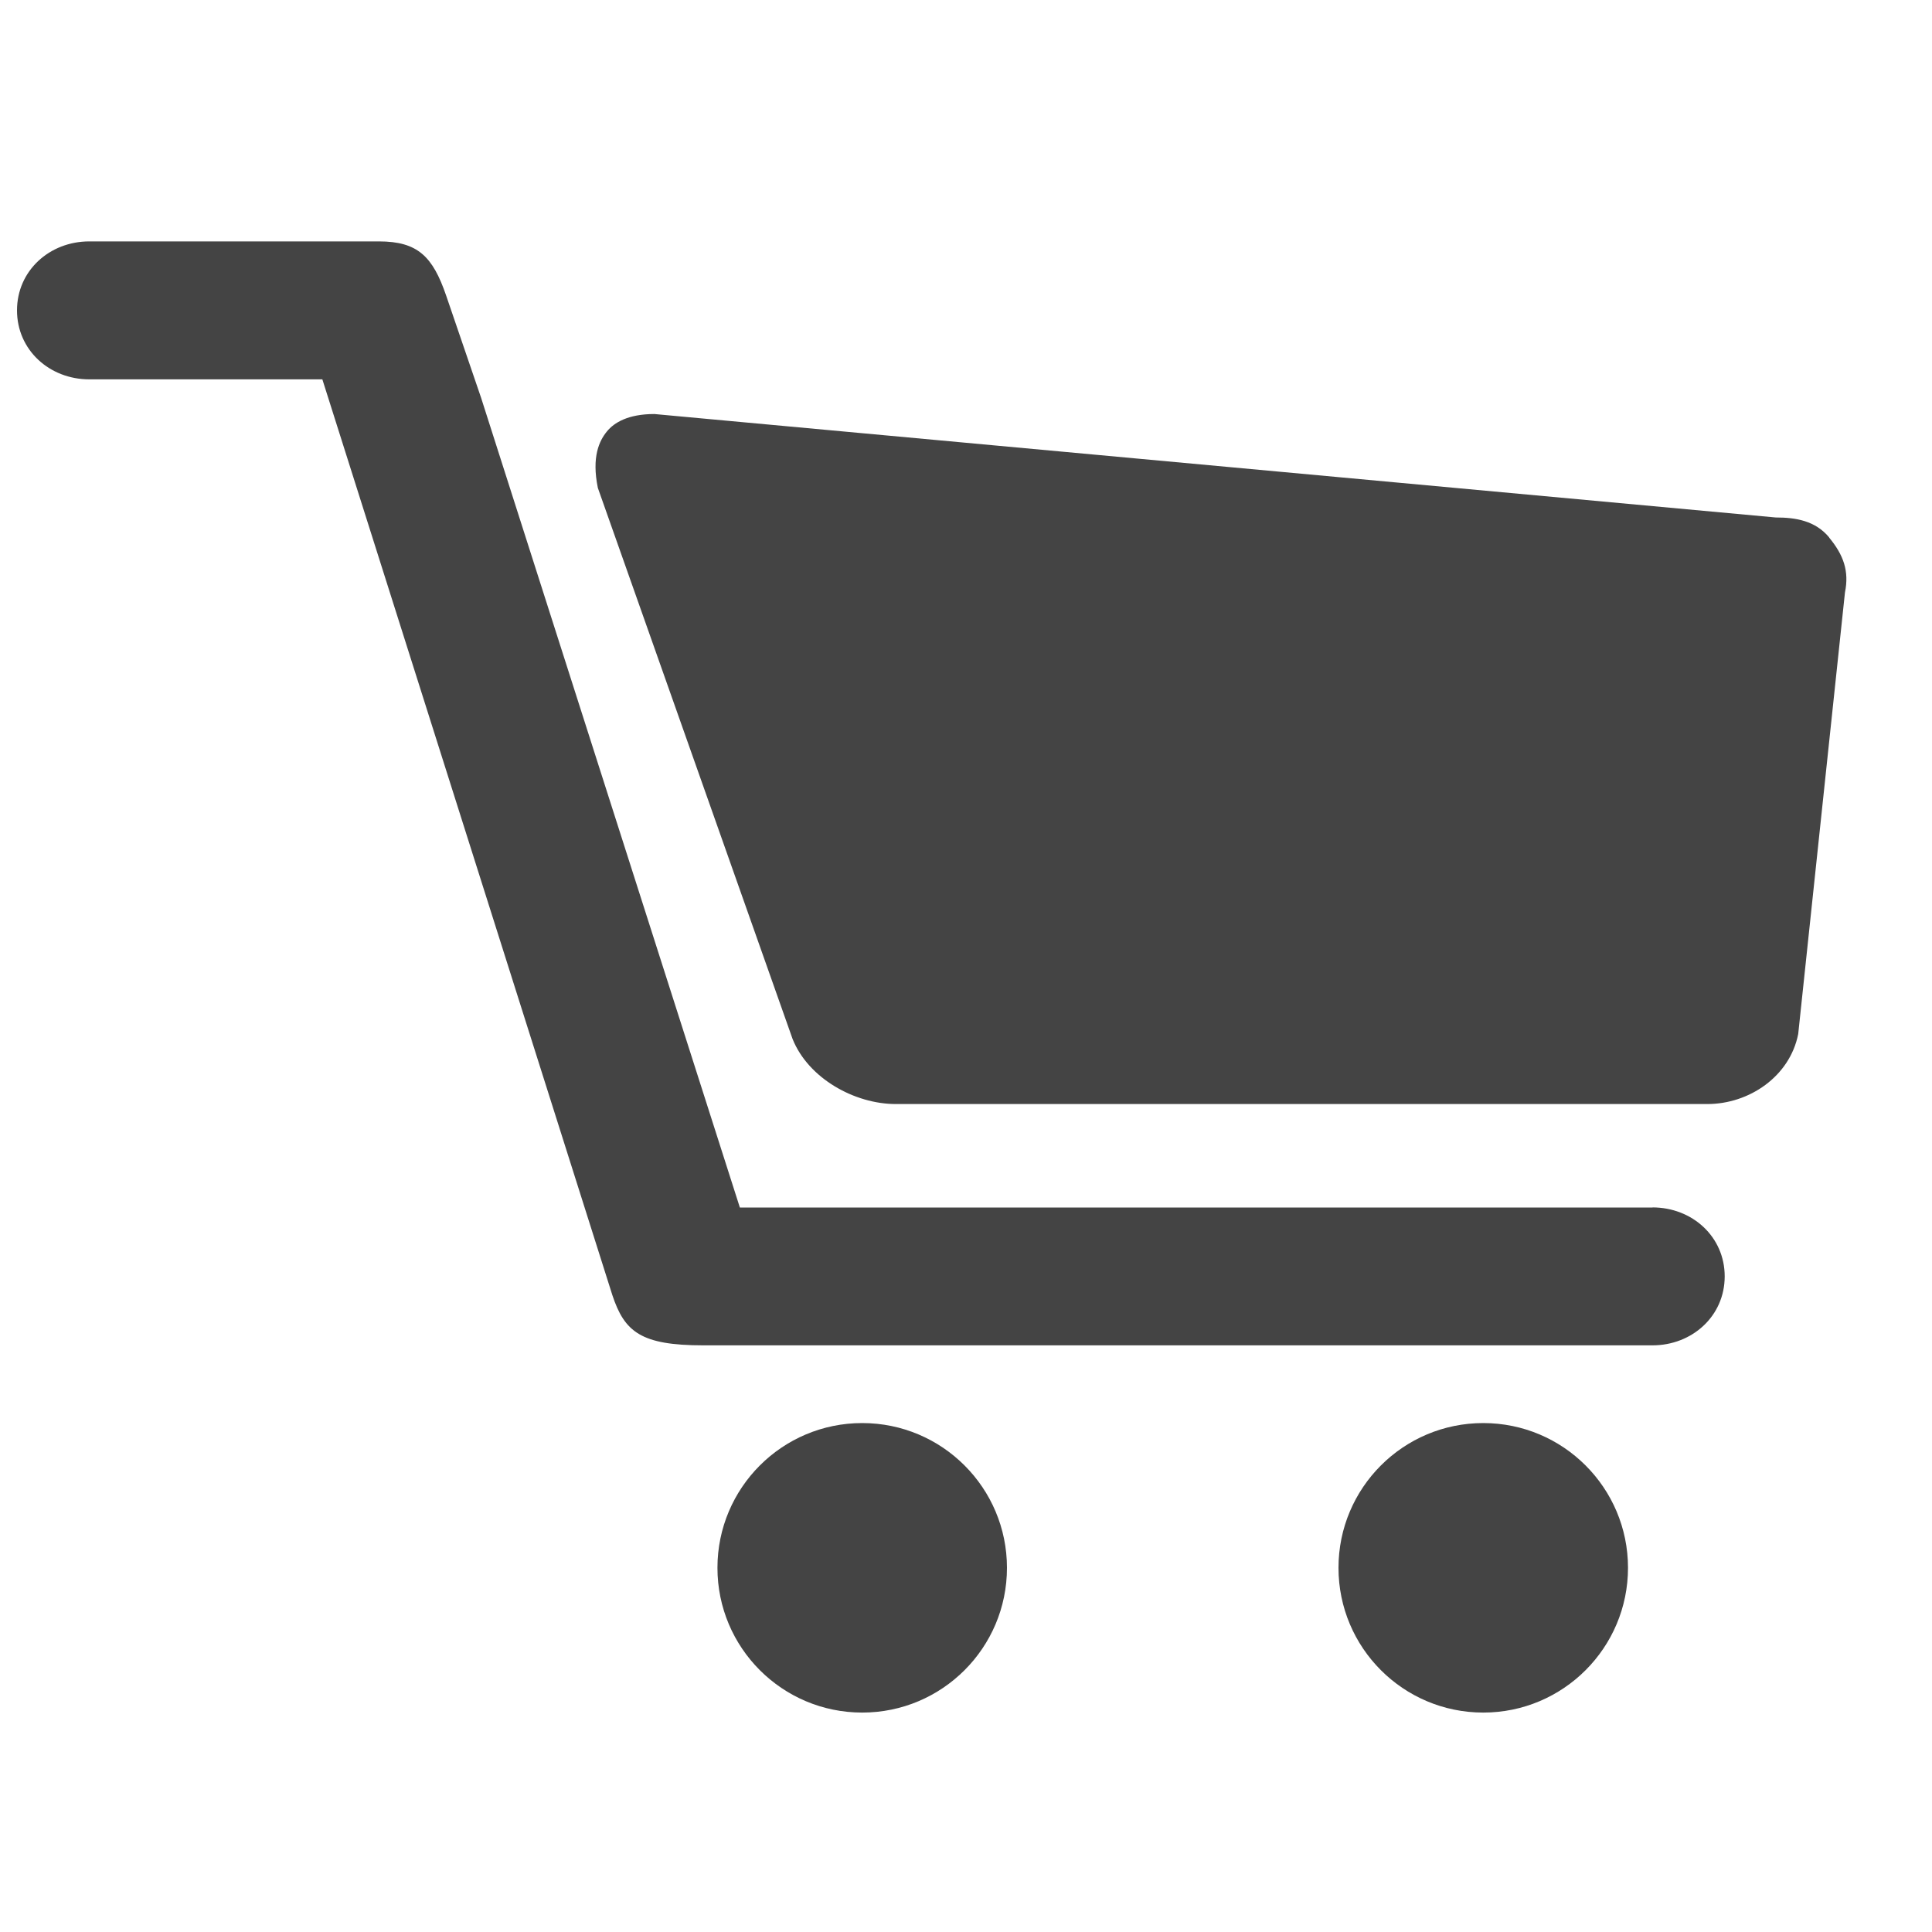
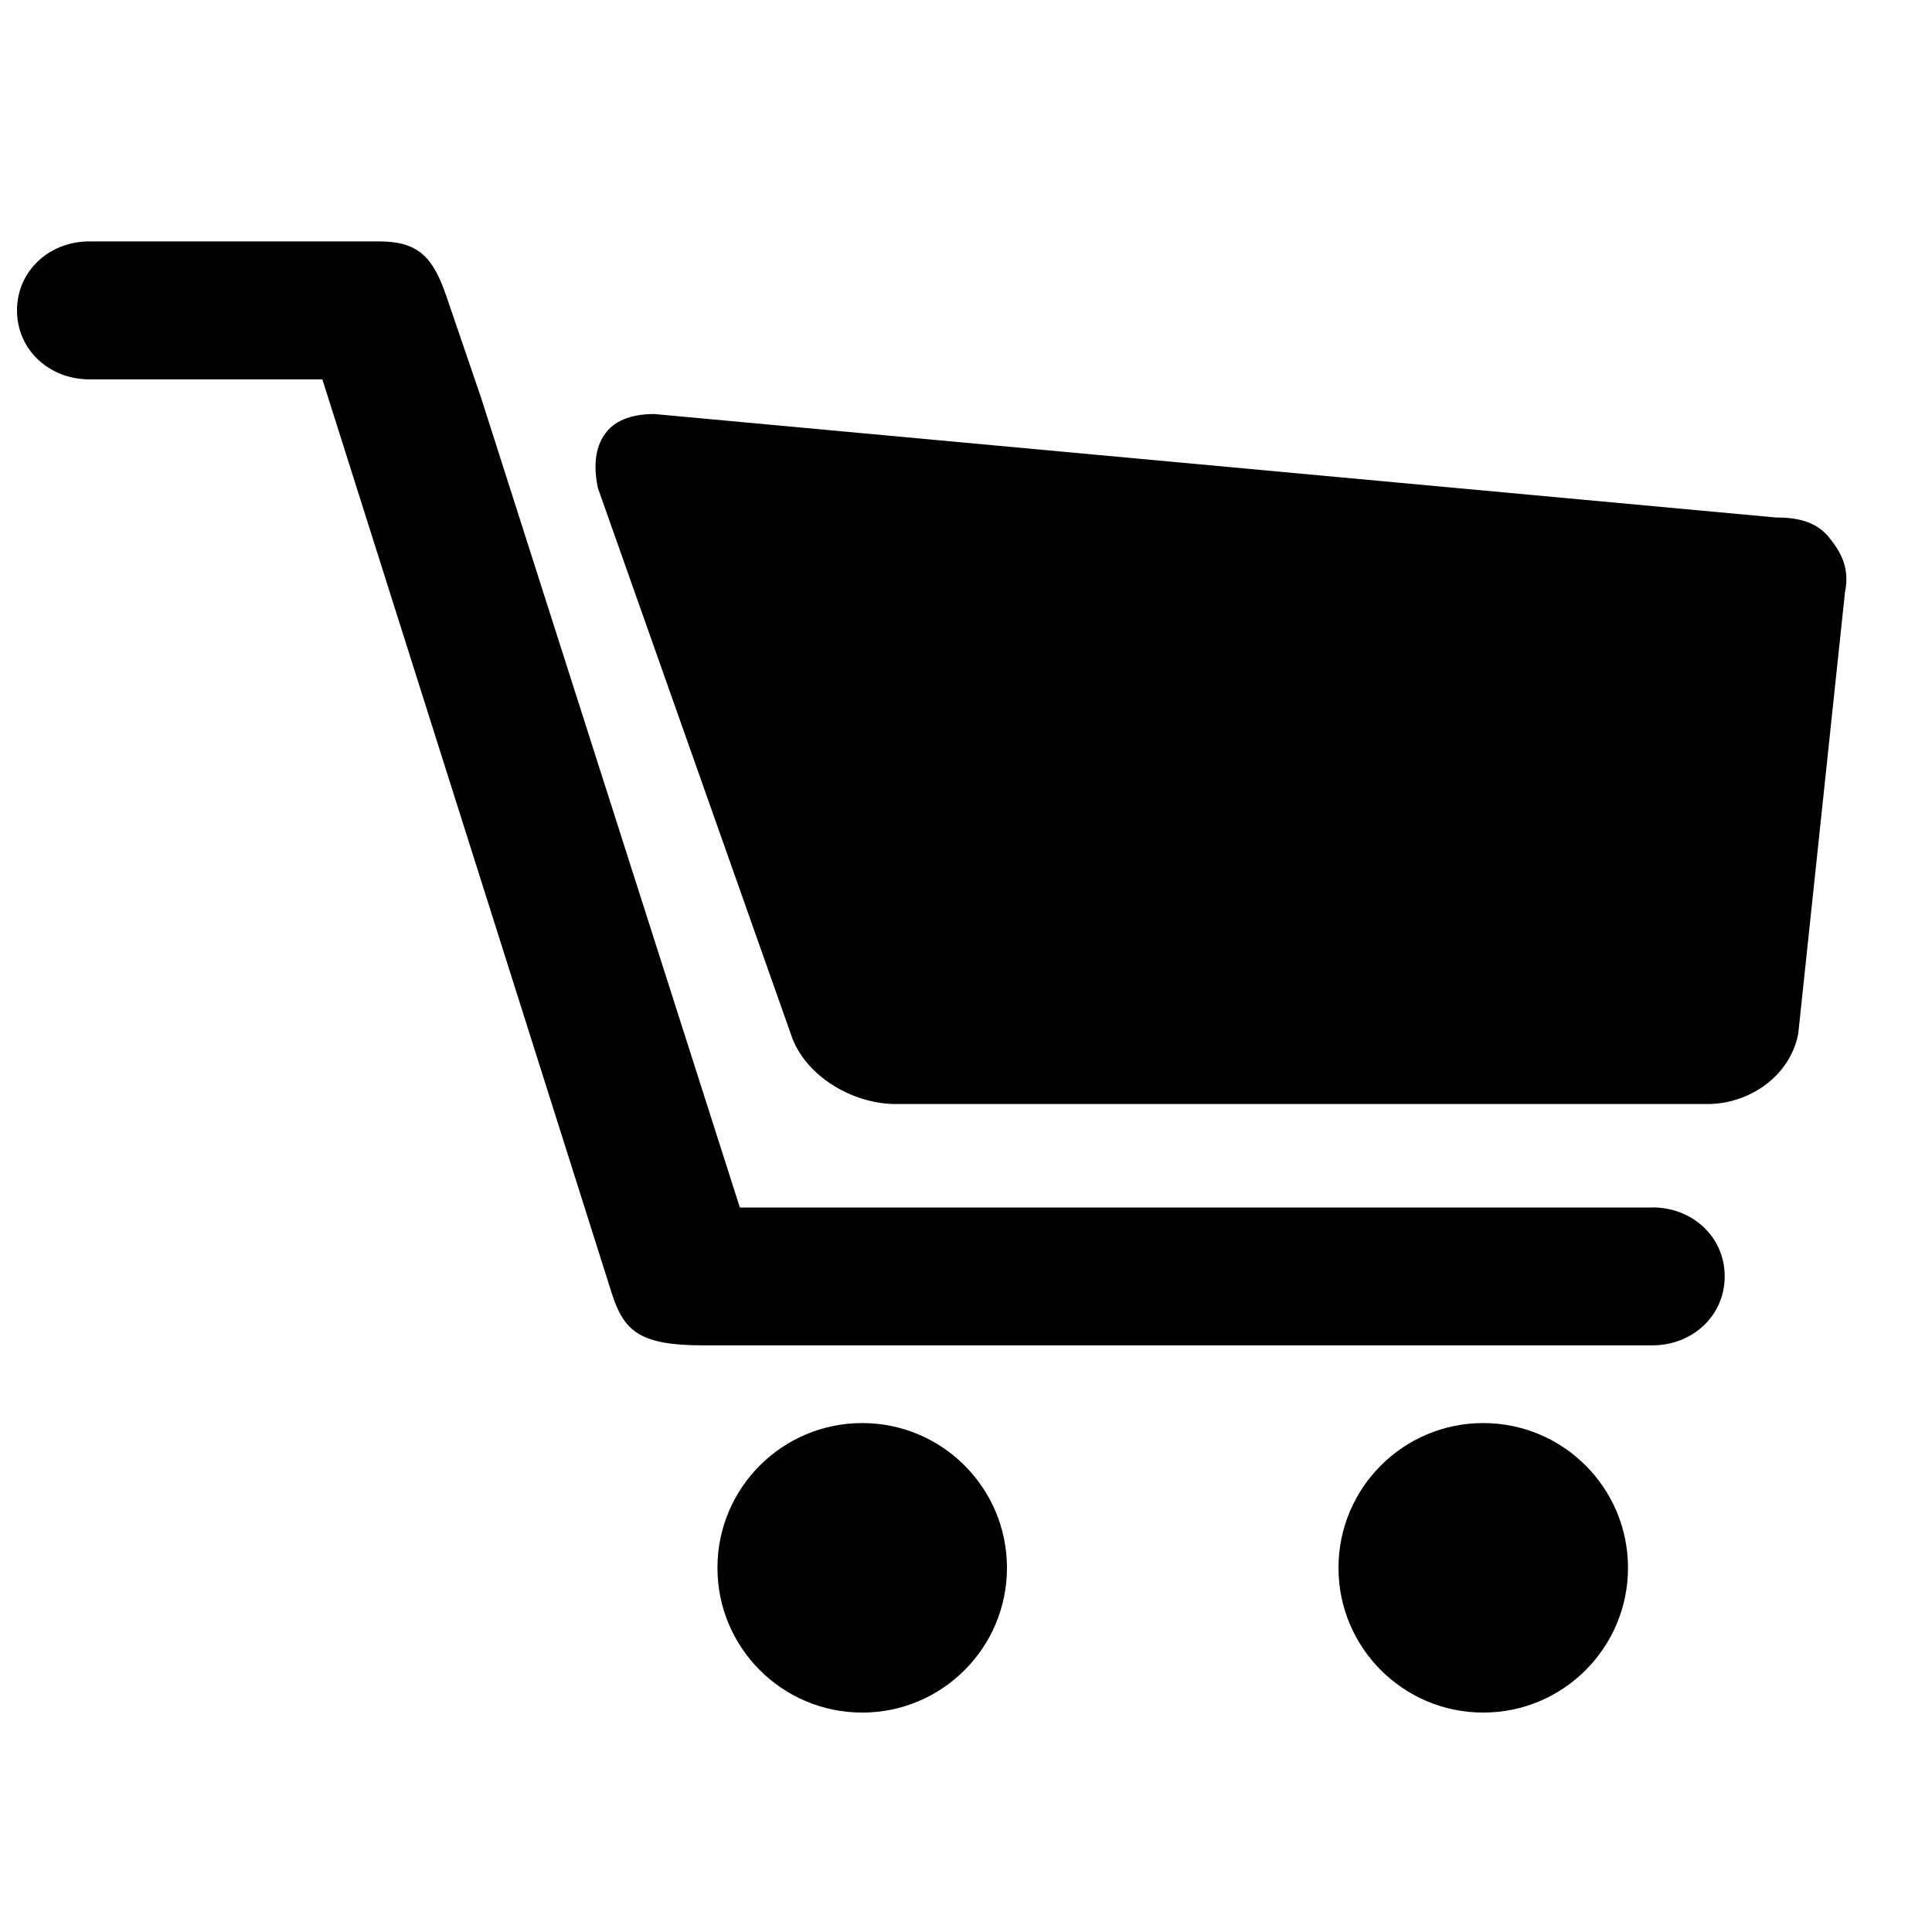
<svg xmlns="http://www.w3.org/2000/svg" class="icon" width="20" height="20" viewBox="0 0 20 20">
-   <path fill="#444" d="M18.936 5.564c-.144-.175-.35-.207-.55-.207h-.003L6.774 4.286c-.272 0-.417.089-.491.18-.079.096-.16.263-.094.585l2.016 5.705c.163.407.642.673 1.068.673h8.401c.433 0 .854-.285.941-.725l.484-4.571c.045-.221-.015-.388-.163-.567z" />
-   <path fill="#444" d="M17.107 12.5H7.659L4.98 4.117l-.362-1.059c-.138-.401-.292-.559-.695-.559H.924c-.411 0-.748.303-.748.714s.337.714.748.714h2.413l3.002 9.48c.126.38.295.52.942.52h9.825c.411 0 .748-.303.748-.714s-.336-.714-.748-.714zM10.424 16.23a1.498 1.498 0 1 1-2.997 0 1.498 1.498 0 0 1 2.997 0zM16.853 16.23a1.498 1.498 0 1 1-2.997 0 1.498 1.498 0 0 1 2.997 0z" />
+   <path d="M18.936 5.564c-.144-.175-.35-.207-.55-.207h-.003L6.774 4.286c-.272 0-.417.089-.491.18-.079.096-.16.263-.094.585l2.016 5.705c.163.407.642.673 1.068.673h8.401c.433 0 .854-.285.941-.725l.484-4.571c.045-.221-.015-.388-.163-.567z" />
+   <path d="M17.107 12.5H7.659L4.98 4.117l-.362-1.059c-.138-.401-.292-.559-.695-.559H.924c-.411 0-.748.303-.748.714s.337.714.748.714h2.413l3.002 9.48c.126.38.295.52.942.52h9.825c.411 0 .748-.303.748-.714s-.336-.714-.748-.714zM10.424 16.23a1.498 1.498 0 1 1-2.997 0 1.498 1.498 0 0 1 2.997 0zM16.853 16.23a1.498 1.498 0 1 1-2.997 0 1.498 1.498 0 0 1 2.997 0z" />
</svg>
